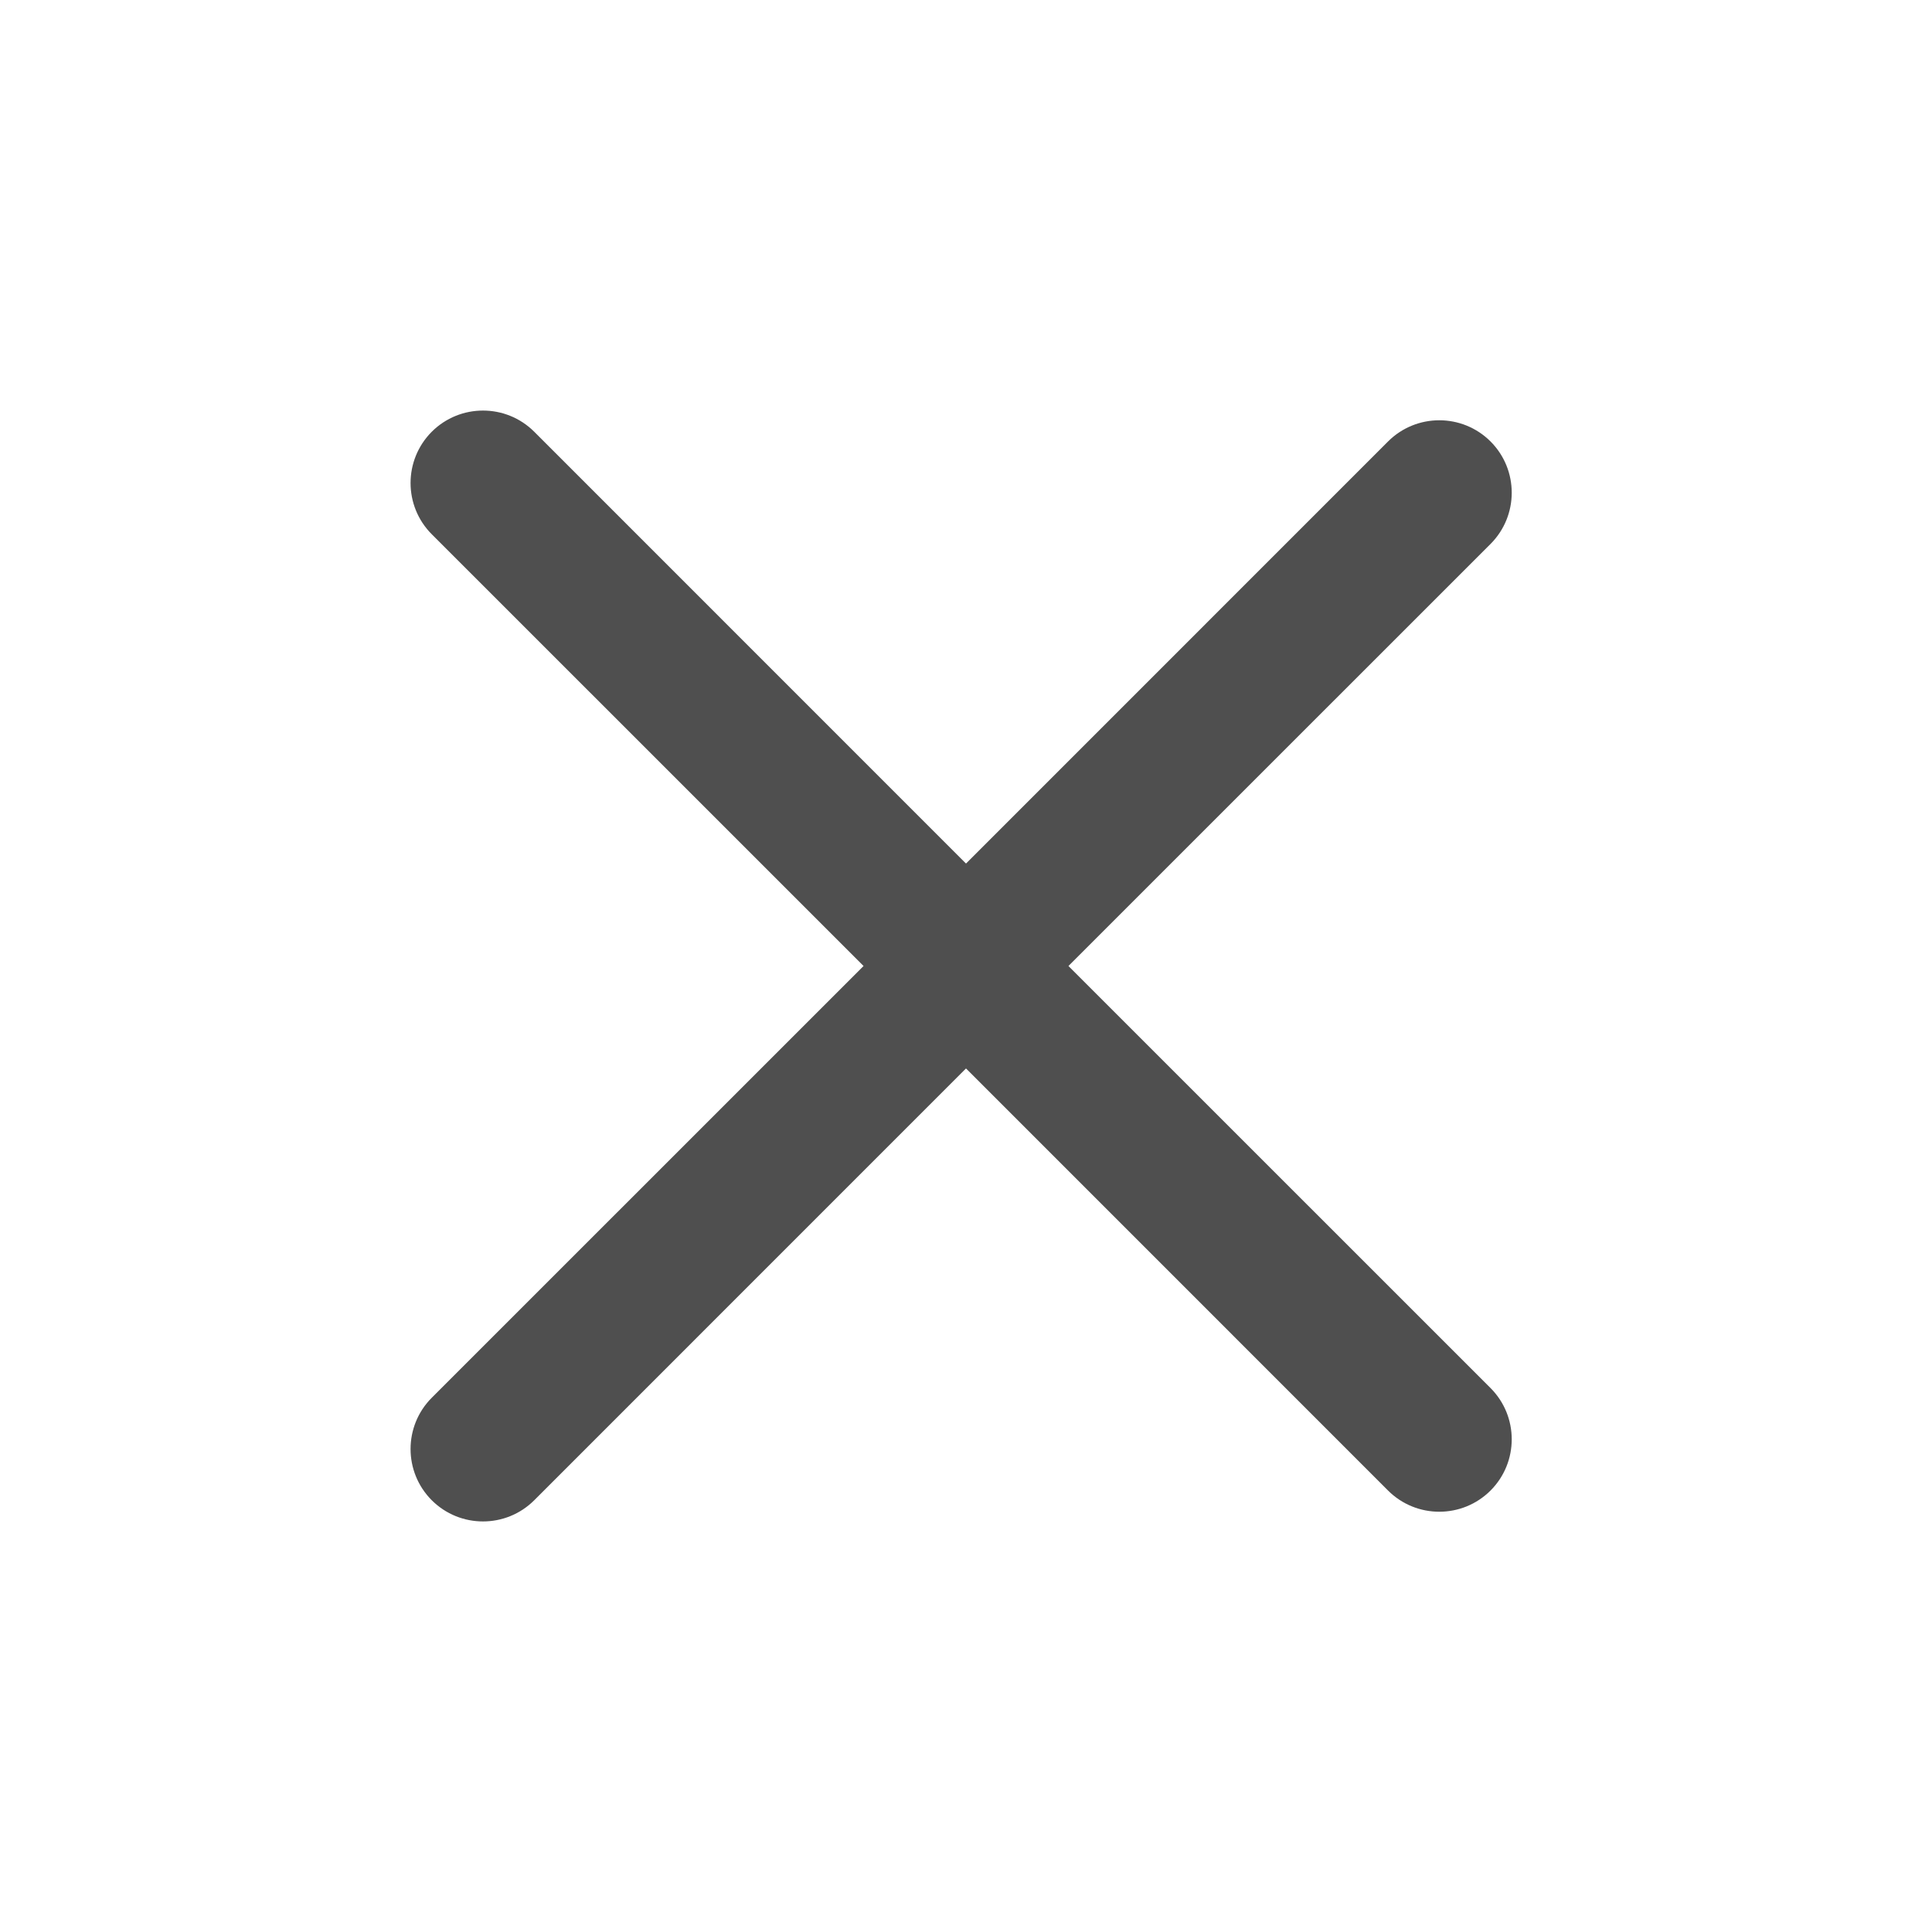
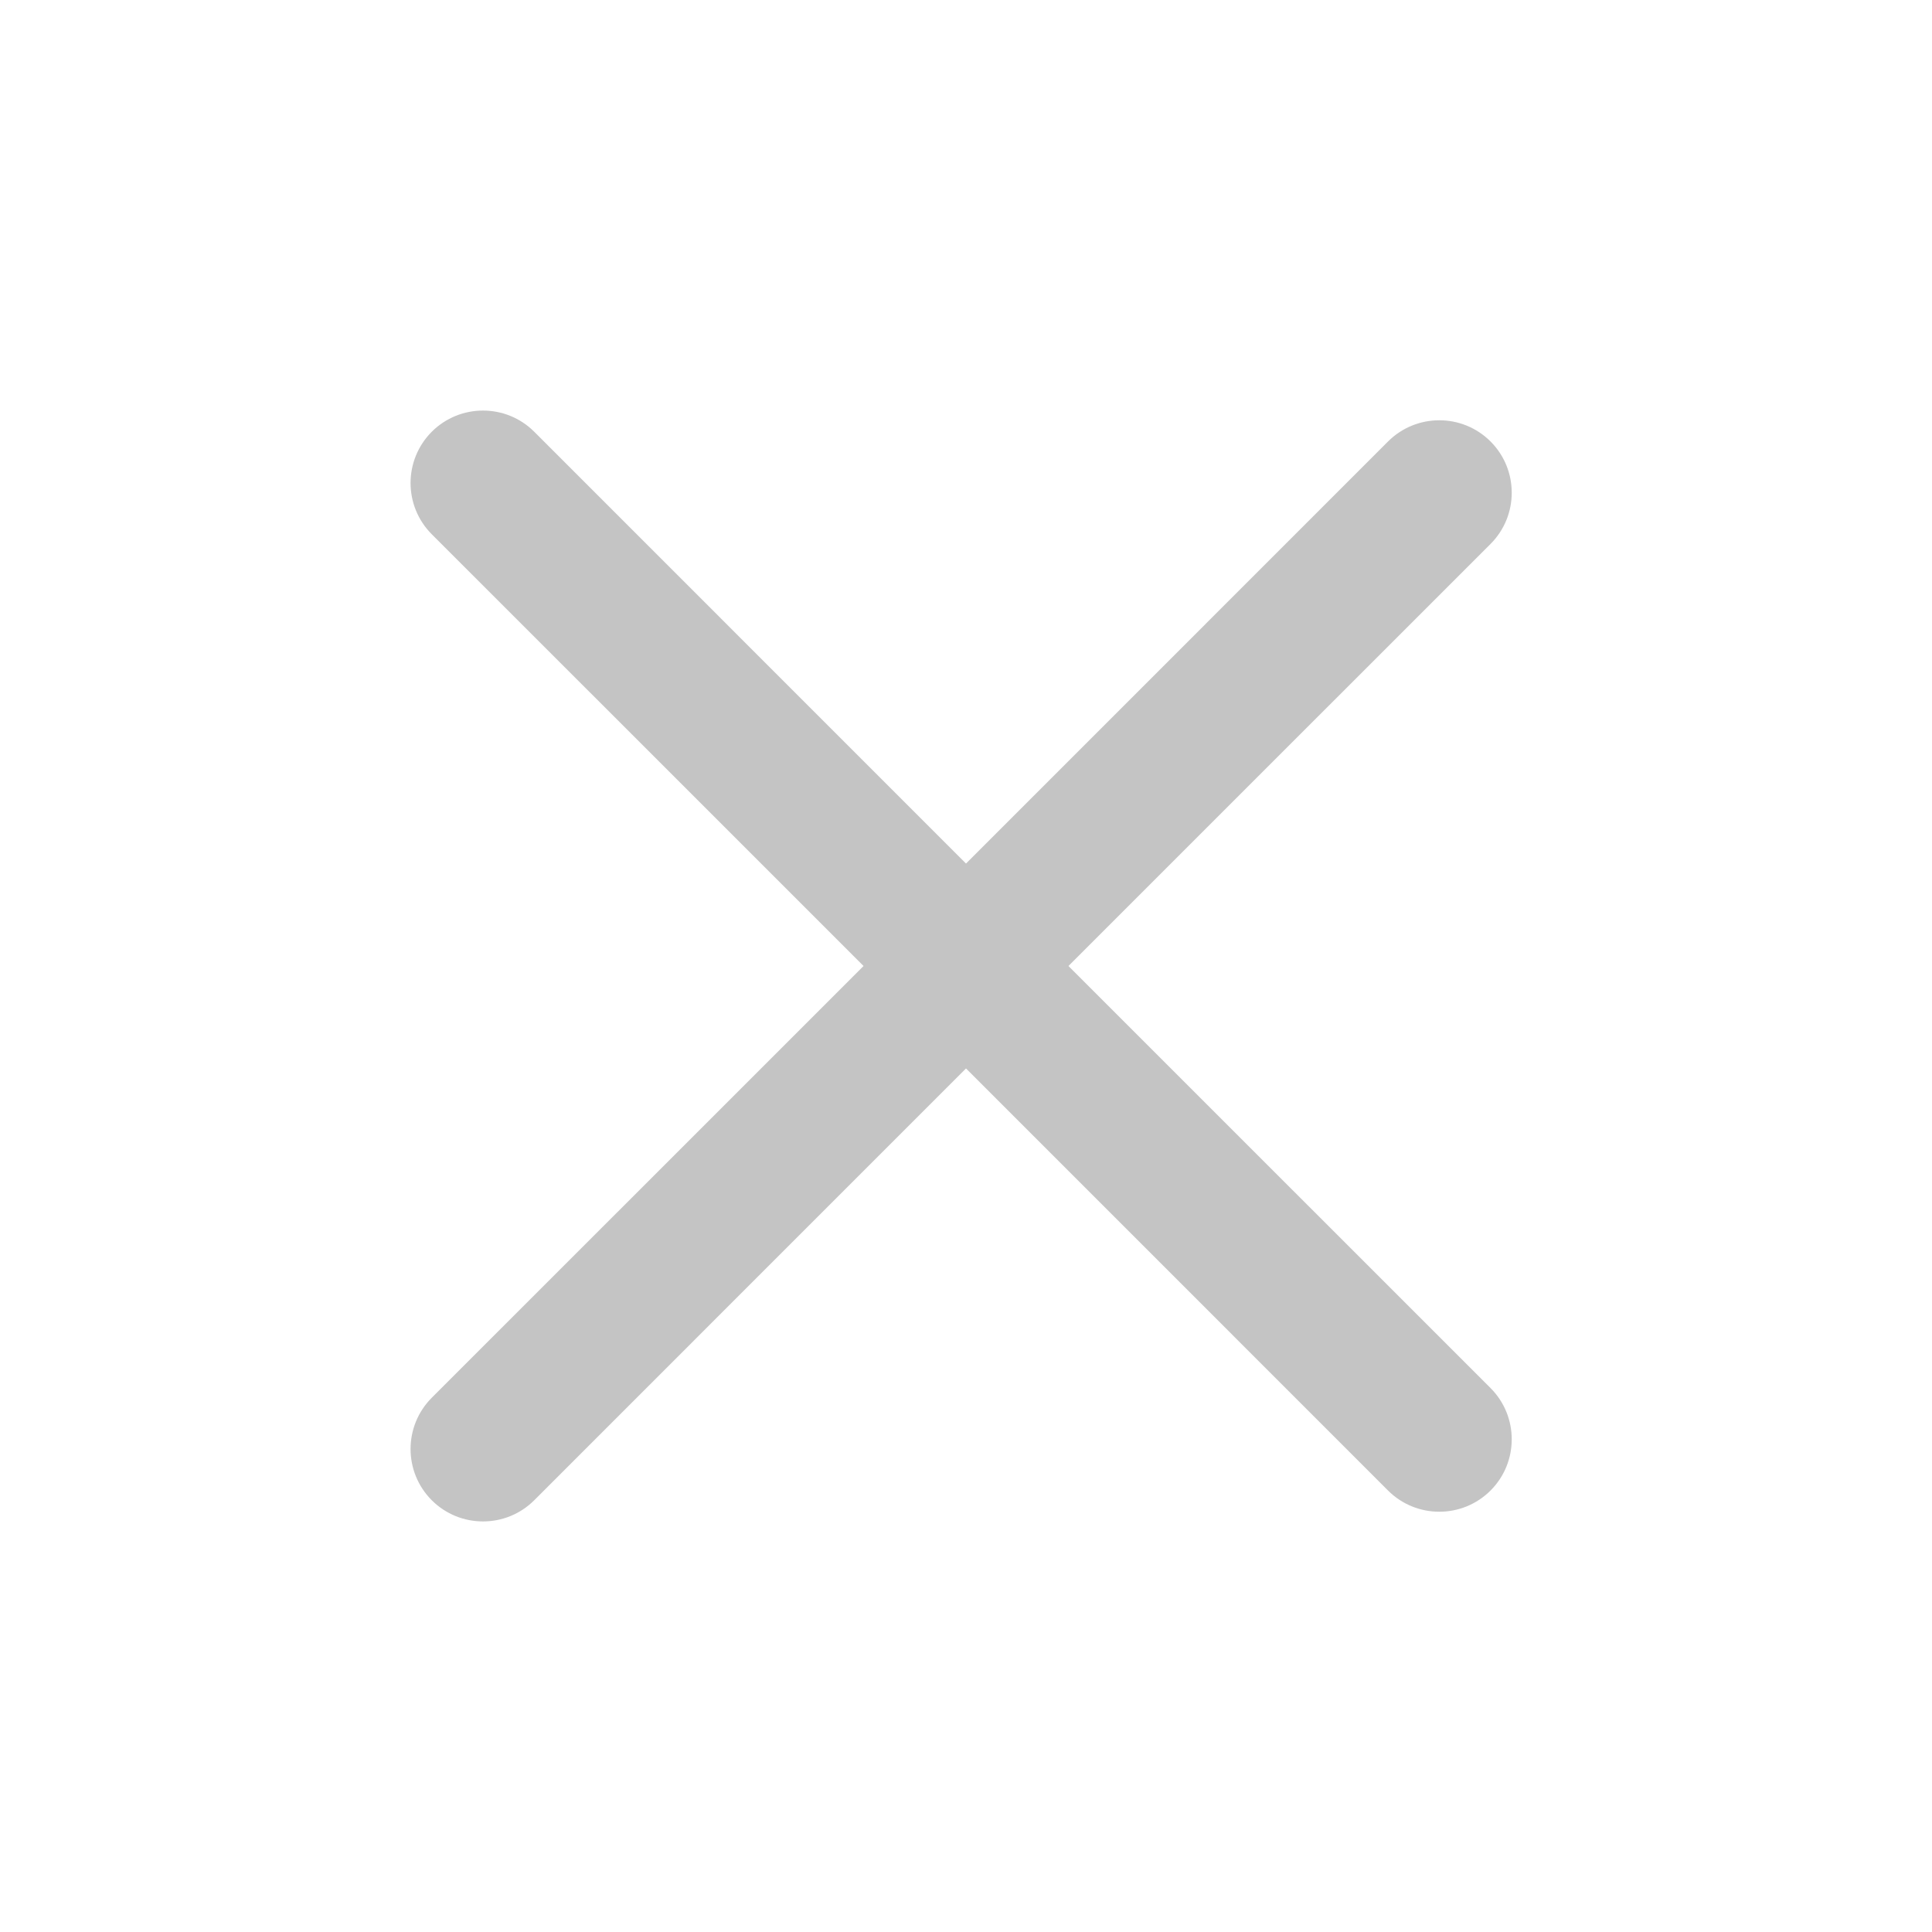
<svg xmlns="http://www.w3.org/2000/svg" width="40" height="40" viewBox="0 0 40 40" fill="none">
-   <path d="M11.061 8.939C10.475 8.354 9.525 8.354 8.939 8.939C8.354 9.525 8.354 10.475 8.939 11.061L17.879 20L8.939 28.939C8.354 29.525 8.354 30.475 8.939 31.061C9.525 31.646 10.475 31.646 11.061 31.061L20 22.121L28.738 30.86C29.324 31.445 30.274 31.445 30.86 30.86C31.445 30.274 31.445 29.324 30.86 28.738L22.121 20L30.86 11.262C31.445 10.676 31.445 9.726 30.86 9.14C30.274 8.555 29.324 8.555 28.738 9.14L20 17.879L11.061 8.939Z" fill="#4F4F4F" />
+   <path d="M11.061 8.939C10.475 8.354 9.525 8.354 8.939 8.939C8.354 9.525 8.354 10.475 8.939 11.061L17.879 20L8.939 28.939C8.354 29.525 8.354 30.475 8.939 31.061C9.525 31.646 10.475 31.646 11.061 31.061L20 22.121L28.738 30.86C29.324 31.445 30.274 31.445 30.86 30.86C31.445 30.274 31.445 29.324 30.86 28.738L22.121 20L30.86 11.262C31.445 10.676 31.445 9.726 30.86 9.14C30.274 8.555 29.324 8.555 28.738 9.14L20 17.879L11.061 8.939Z" fill="#C4C4C4" />
</svg>
